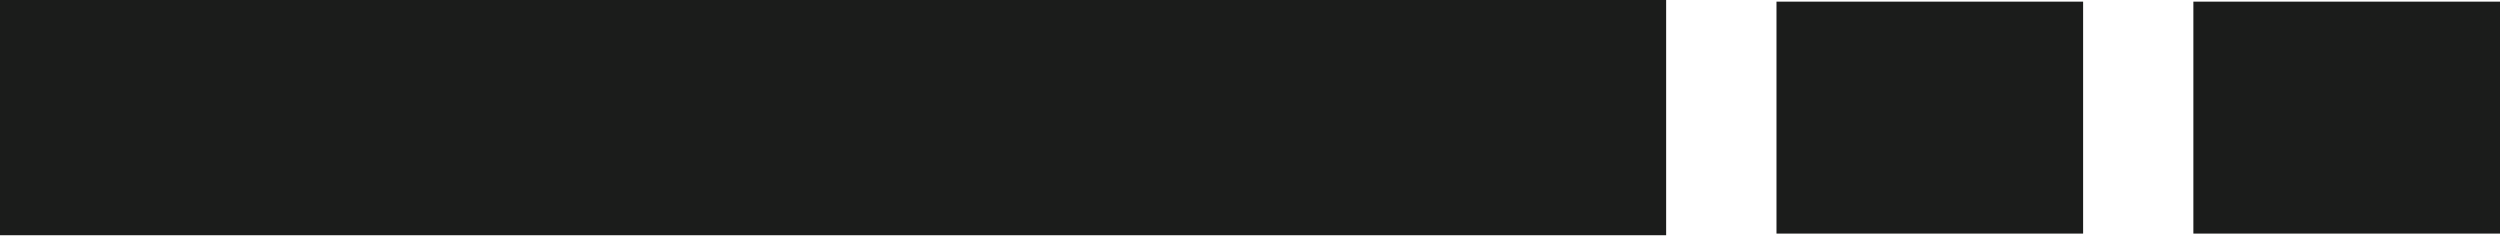
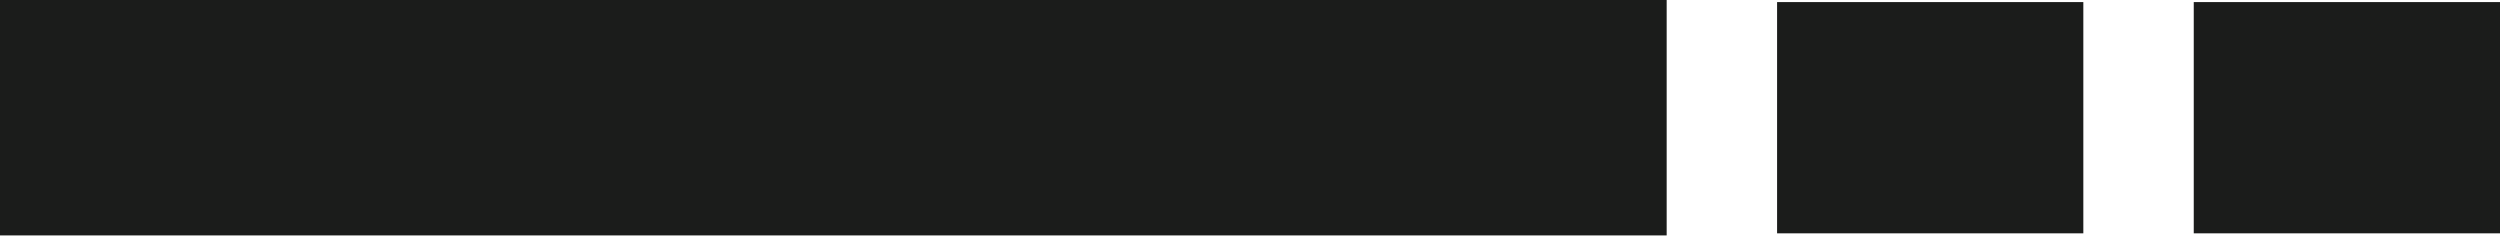
- <svg xmlns="http://www.w3.org/2000/svg" viewBox="0 0 319.69 30.08">
-   <defs>
-     <style>.cls-1{fill:#1b1c1b;}</style>
-   </defs>
-   <g id="Layer_2" data-name="Layer 2">
-     <g id="Layer_1-2" data-name="Layer 1">
-       <path class="cls-1" d="M227.17.21h39.21V29.87H227.17Z" />
-       <path class="cls-1" d="M280.48.21h39.21V29.87H280.48Z" />
-       <rect class="cls-1" width="213.06" height="30.08" />
+ <svg xmlns="http://www.w3.org/2000/svg" version="1.1" id="Layer_1" x="0px" y="0px" viewBox="0 0 120 11.3" style="enable-background:new 0 0 120 11.3;" xml:space="preserve">
+   <style type="text/css">
+ 	.st0{fill:#1B1C1B;}
+ </style>
+   <g id="Layer_2_1_">
+     <g id="Layer_1-2">
+       <path class="st0" d="M85.3,0.1H100v11.1H85.3V0.1z" />
+       <path class="st0" d="M105.3,0.1H120v11.1h-14.7V0.1z" />
+       <rect class="st0" width="80" height="11.3" />
    </g>
  </g>
</svg>
